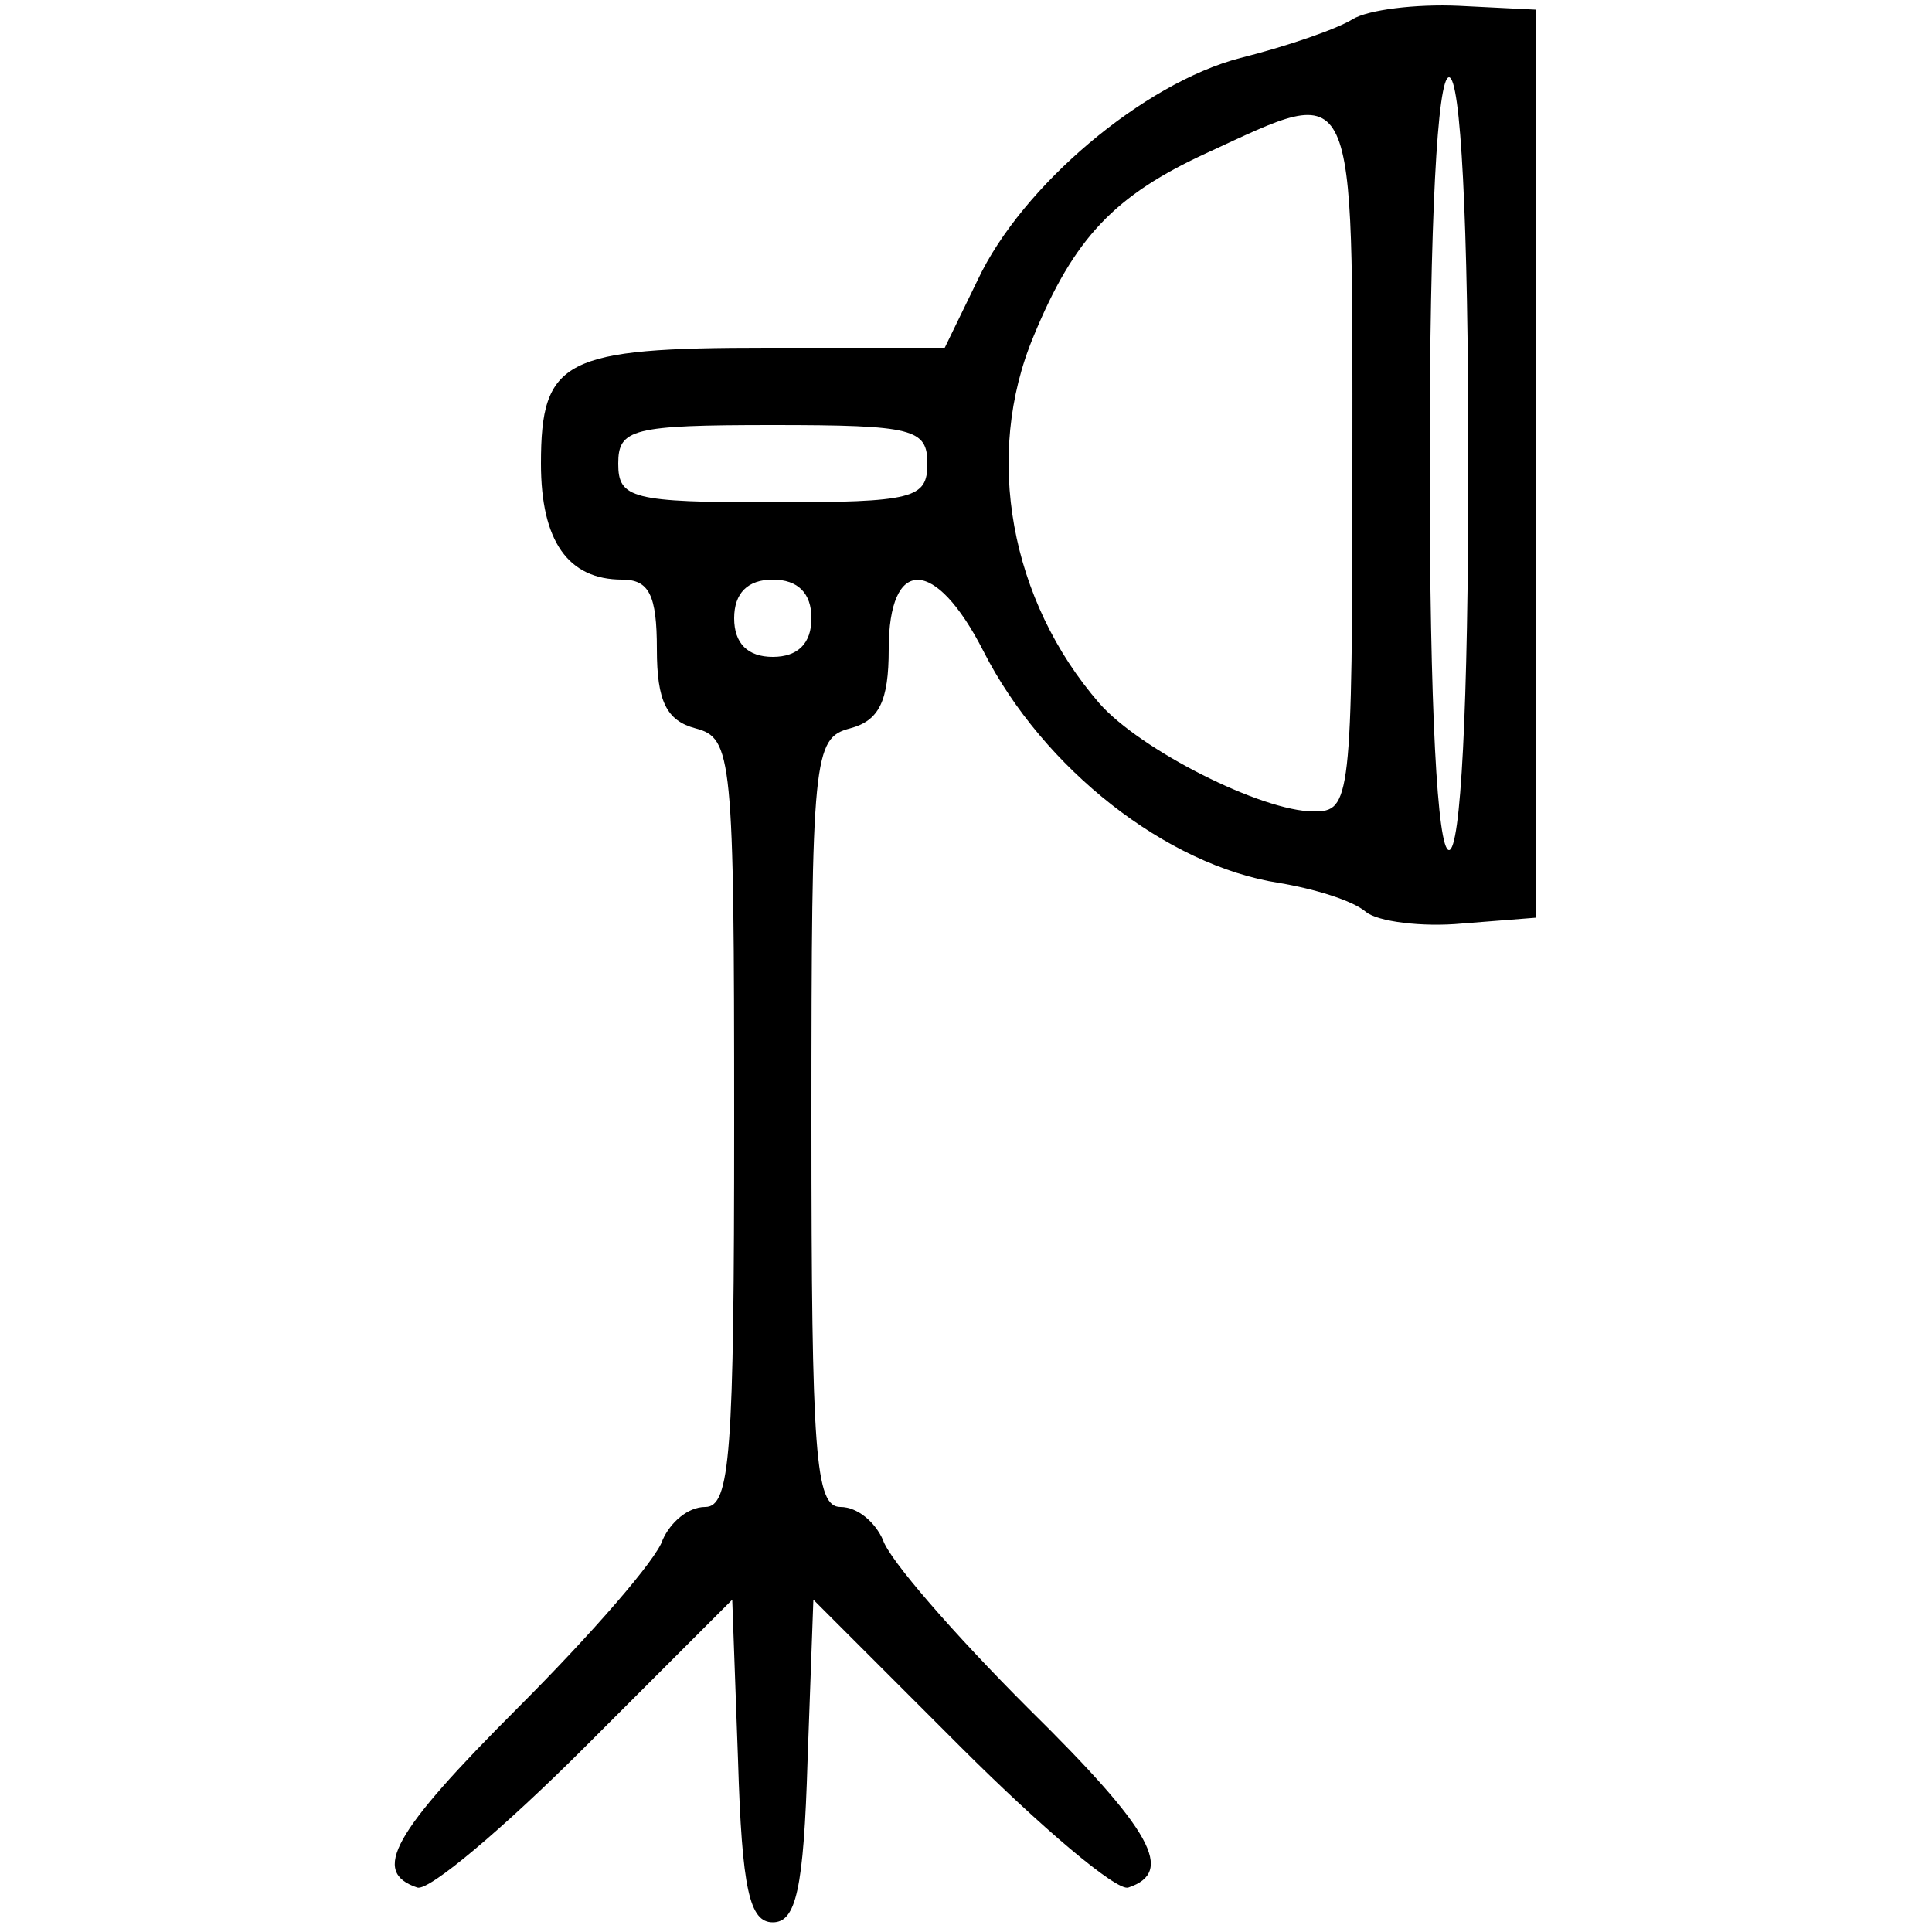
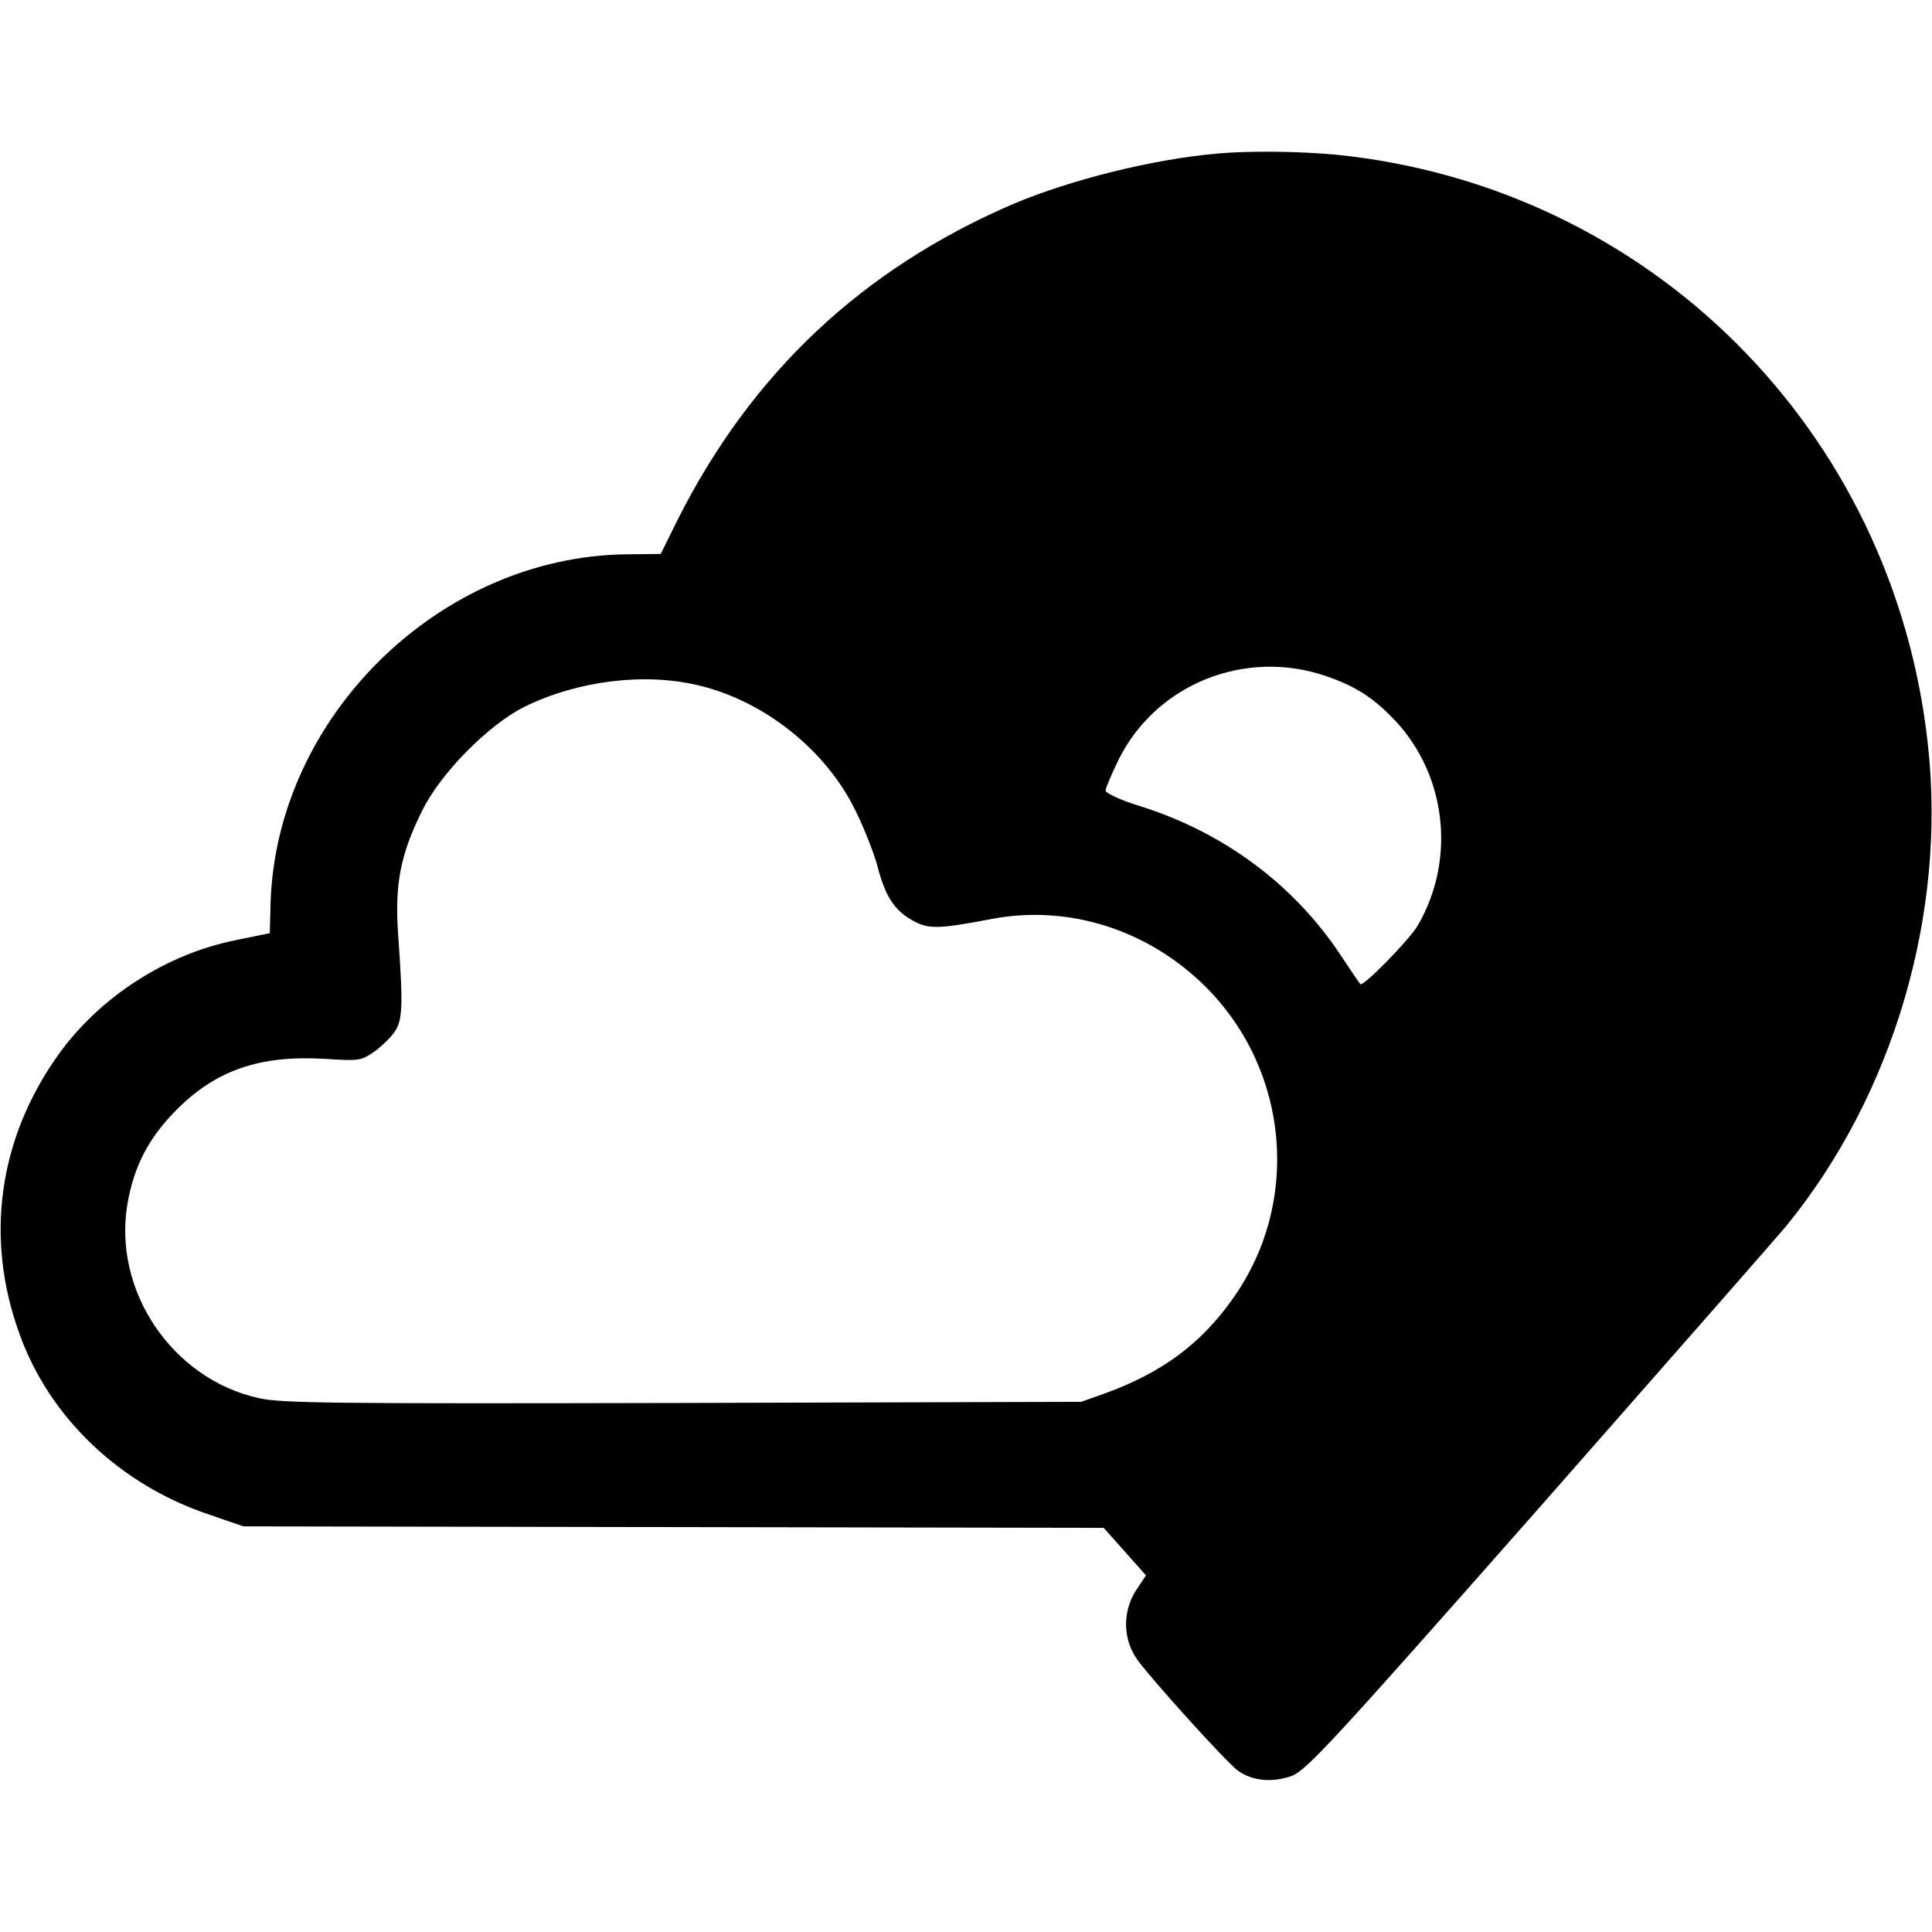
- <svg xmlns="http://www.w3.org/2000/svg" version="1.0" width="100pt" height="100pt" viewBox="0 0 100 100" preserveAspectRatio="xMidYMid meet">
-   <g transform="translate(0,100) scale(0.1,-0.1)" fill="#000000" stroke="none">
-     <path d="M700 990 c-8 -5 -34 -14 -58 -20 -50 -13 -113 -66 -136 -115 l-17 -35 -92 0 c-105 0 -117 -6 -117 -60 0 -40 14 -60 42 -60 14 0 18 -8 18 -36 0 -27 5 -37 20 -41 19 -5 20 -14 20 -204 0 -172 -2 -199 -15 -199 -9 0 -18 -8 -22 -17 -3 -10 -37 -49 -75 -87 -65 -65 -76 -85 -52 -93 6 -2 45 31 87 73 l76 76 3 -83 c2 -67 6 -84 18 -84 12 0 16 17 18 84 l3 83 76 -76 c42 -42 81 -75 87 -73 24 8 13 29 -52 93 -38 38 -72 77 -75 87 -4 9 -13 17 -22 17 -13 0 -15 27 -15 199 0 190 1 199 20 204 15 4 20 14 20 41 0 48 24 48 49 -1 31 -61 95 -111 153 -120 18 -3 38 -9 45 -15 6 -5 29 -8 50 -6 l38 3 0 235 0 235 -40 2 c-22 1 -47 -2 -55 -7z m60 -230 c0 -127 -4 -200 -10 -200 -6 0 -10 73 -10 200 0 127 4 200 10 200 6 0 10 -73 10 -200z m-60 0 c0 -175 -1 -180 -20 -180 -27 0 -90 32 -111 56 -46 53 -60 128 -34 190 21 51 42 73 90 95 78 36 75 42 75 -161z m-220 0 c0 -18 -7 -20 -80 -20 -73 0 -80 2 -80 20 0 18 7 20 80 20 73 0 80 -2 80 -20z m-60 -80 c0 -13 -7 -20 -20 -20 -13 0 -20 7 -20 20 0 13 7 20 20 20 13 0 20 -7 20 -20z" />
+ <svg xmlns="http://www.w3.org/2000/svg" version="1.0" width="512pt" height="512pt" viewBox="0 0 512 512" preserveAspectRatio="xMidYMid meet">
+   <g transform="translate(0,512) scale(0.1,-0.1)" fill="#000000" stroke="none">
+     <path d="M3225 4713 c-170 -15 -387 -69 -541 -134 -399 -172 -693 -448 -889 -838 l-44 -89 -90 -1 c-495 -5 -929 -430 -944 -925 l-2 -79 -88 -18 c-187 -37 -364 -152 -473 -305 -158 -222 -195 -485 -102 -740 79 -220 265 -398 500 -477 l93 -32 1140 -2 1140 -2 56 -63 56 -63 -26 -39 c-36 -55 -36 -129 2 -183 37 -52 236 -272 267 -295 38 -28 93 -33 144 -14 39 15 116 99 654 709 335 381 630 717 655 747 285 349 426 828 376 1278 -91 833 -739 1478 -1568 1562 -97 9 -227 11 -316 3z m290 -1385 c72 -25 117 -52 169 -104 148 -145 178 -377 73 -557 -23 -39 -145 -163 -152 -155 -2 2 -26 37 -53 78 -125 188 -312 326 -535 395 -48 15 -87 33 -87 40 0 7 16 44 35 83 100 200 336 294 550 220z m-1665 -24 c175 -41 340 -172 418 -334 23 -47 48 -111 57 -144 20 -79 44 -117 91 -144 44 -25 67 -25 214 3 203 38 413 -29 565 -180 223 -223 253 -574 71 -828 -84 -119 -188 -195 -336 -249 l-65 -23 -1055 -3 c-926 -2 -1064 -1 -1125 13 -229 51 -387 285 -347 516 17 98 56 173 127 245 106 108 223 148 395 138 89 -6 97 -5 129 17 19 13 44 37 55 52 23 32 25 66 11 262 -9 132 6 210 63 325 49 101 178 231 274 278 140 68 315 90 458 56z" />
  </g>
</svg>
